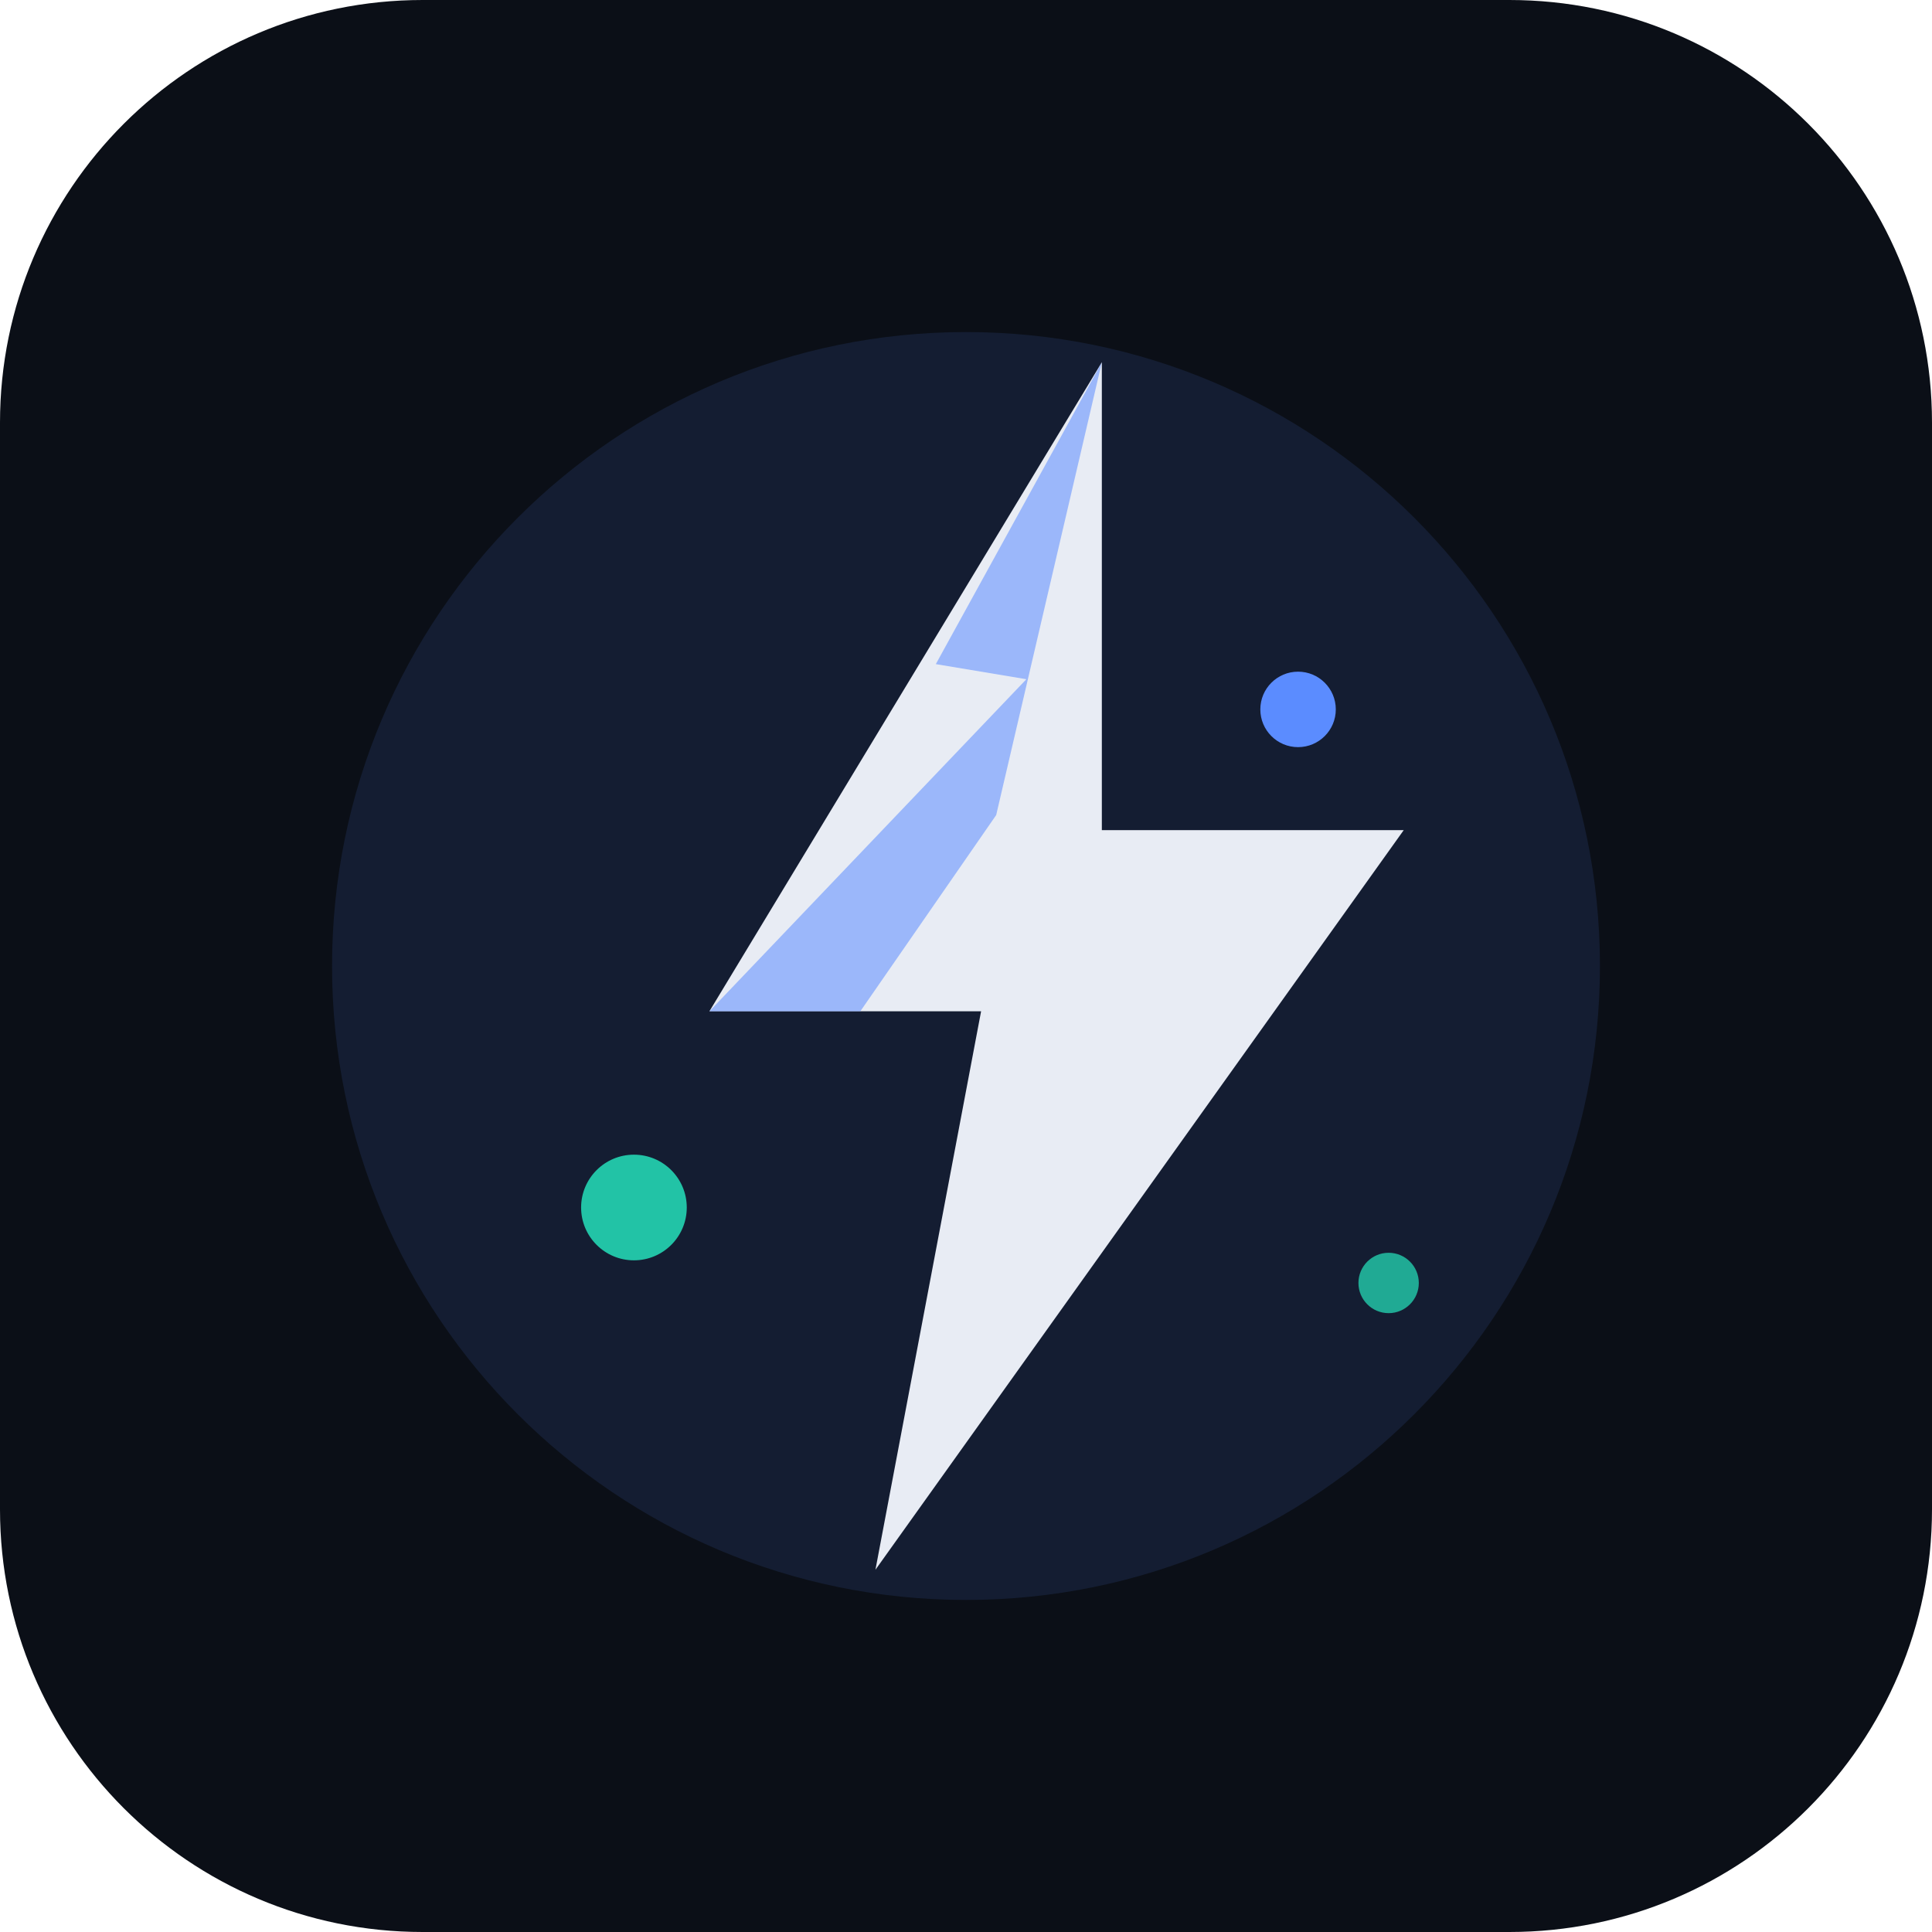
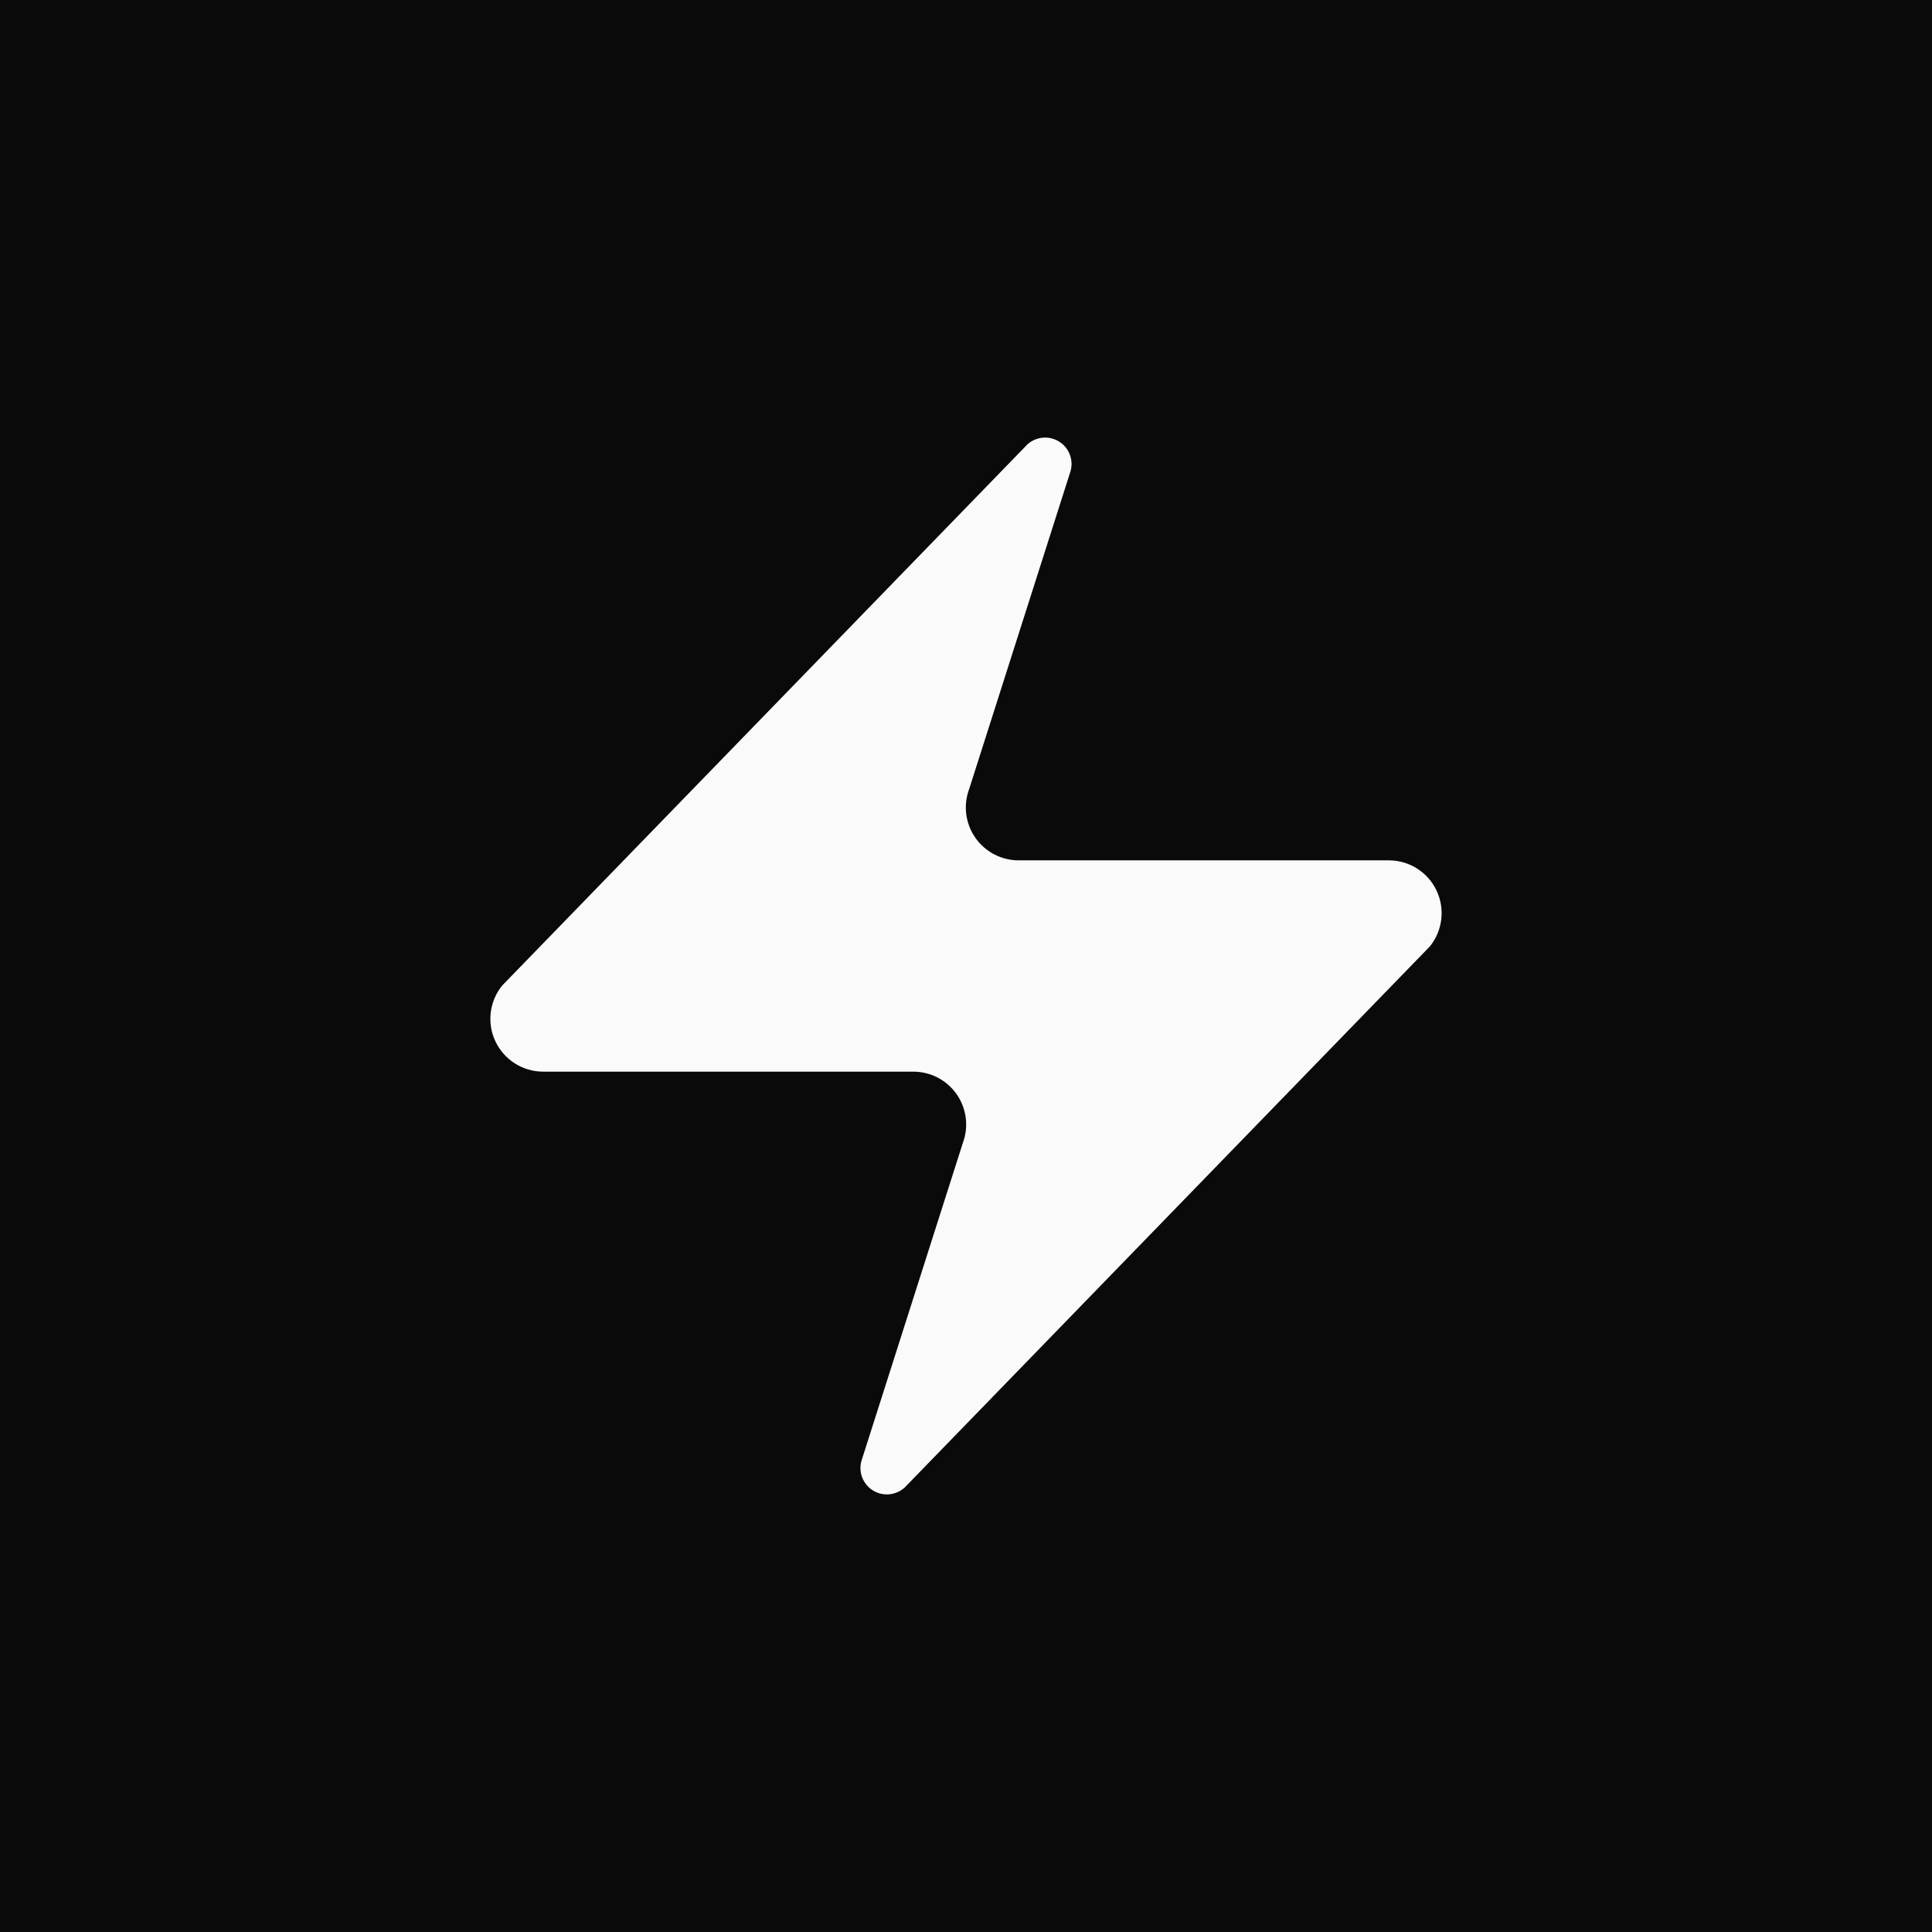
- <svg xmlns="http://www.w3.org/2000/svg" width="192" height="192" viewBox="0 0 512 512" fill="none">
-   <rect width="512" height="512" rx="112" fill="#0B0F17" />
-   <circle cx="256" cy="256" r="168" fill="#5B8CFF" fill-opacity="0.12" />
-   <path d="M292 96L188 268h72l-28 148 140-196h-80L292 96z" fill="#E8ECF4" />
-   <path d="M292 96L248 176l24 4L188 268h40l36-52" fill="#5B8CFF" fill-opacity="0.55" />
-   <circle cx="168" cy="320" r="14" fill="#22C3A6" />
-   <circle cx="344" cy="188" r="10" fill="#5B8CFF" />
-   <circle cx="368" cy="340" r="8" fill="#22C3A6" fill-opacity="0.85" />
+ <svg xmlns="http://www.w3.org/2000/svg" width="192" height="192" viewBox="0 0 192 192">
+   <rect width="192" height="192" fill="#0a0a0a" />
+   <path d="M4 14a1 1 0 0 1-.78-1.63l9.9-10.2a.5.5 0 0 1 .86.46l-1.92 6.02A1 1 0 0 0 13 10h7a1 1 0 0 1 .78 1.63l-9.9 10.2a.5.5 0 0 1-.86-.46l1.92-6.02A1 1 0 0 0 11 14z" fill="#fafafa" transform="translate(33.00 33.00) scale(5.25)" />
</svg>
